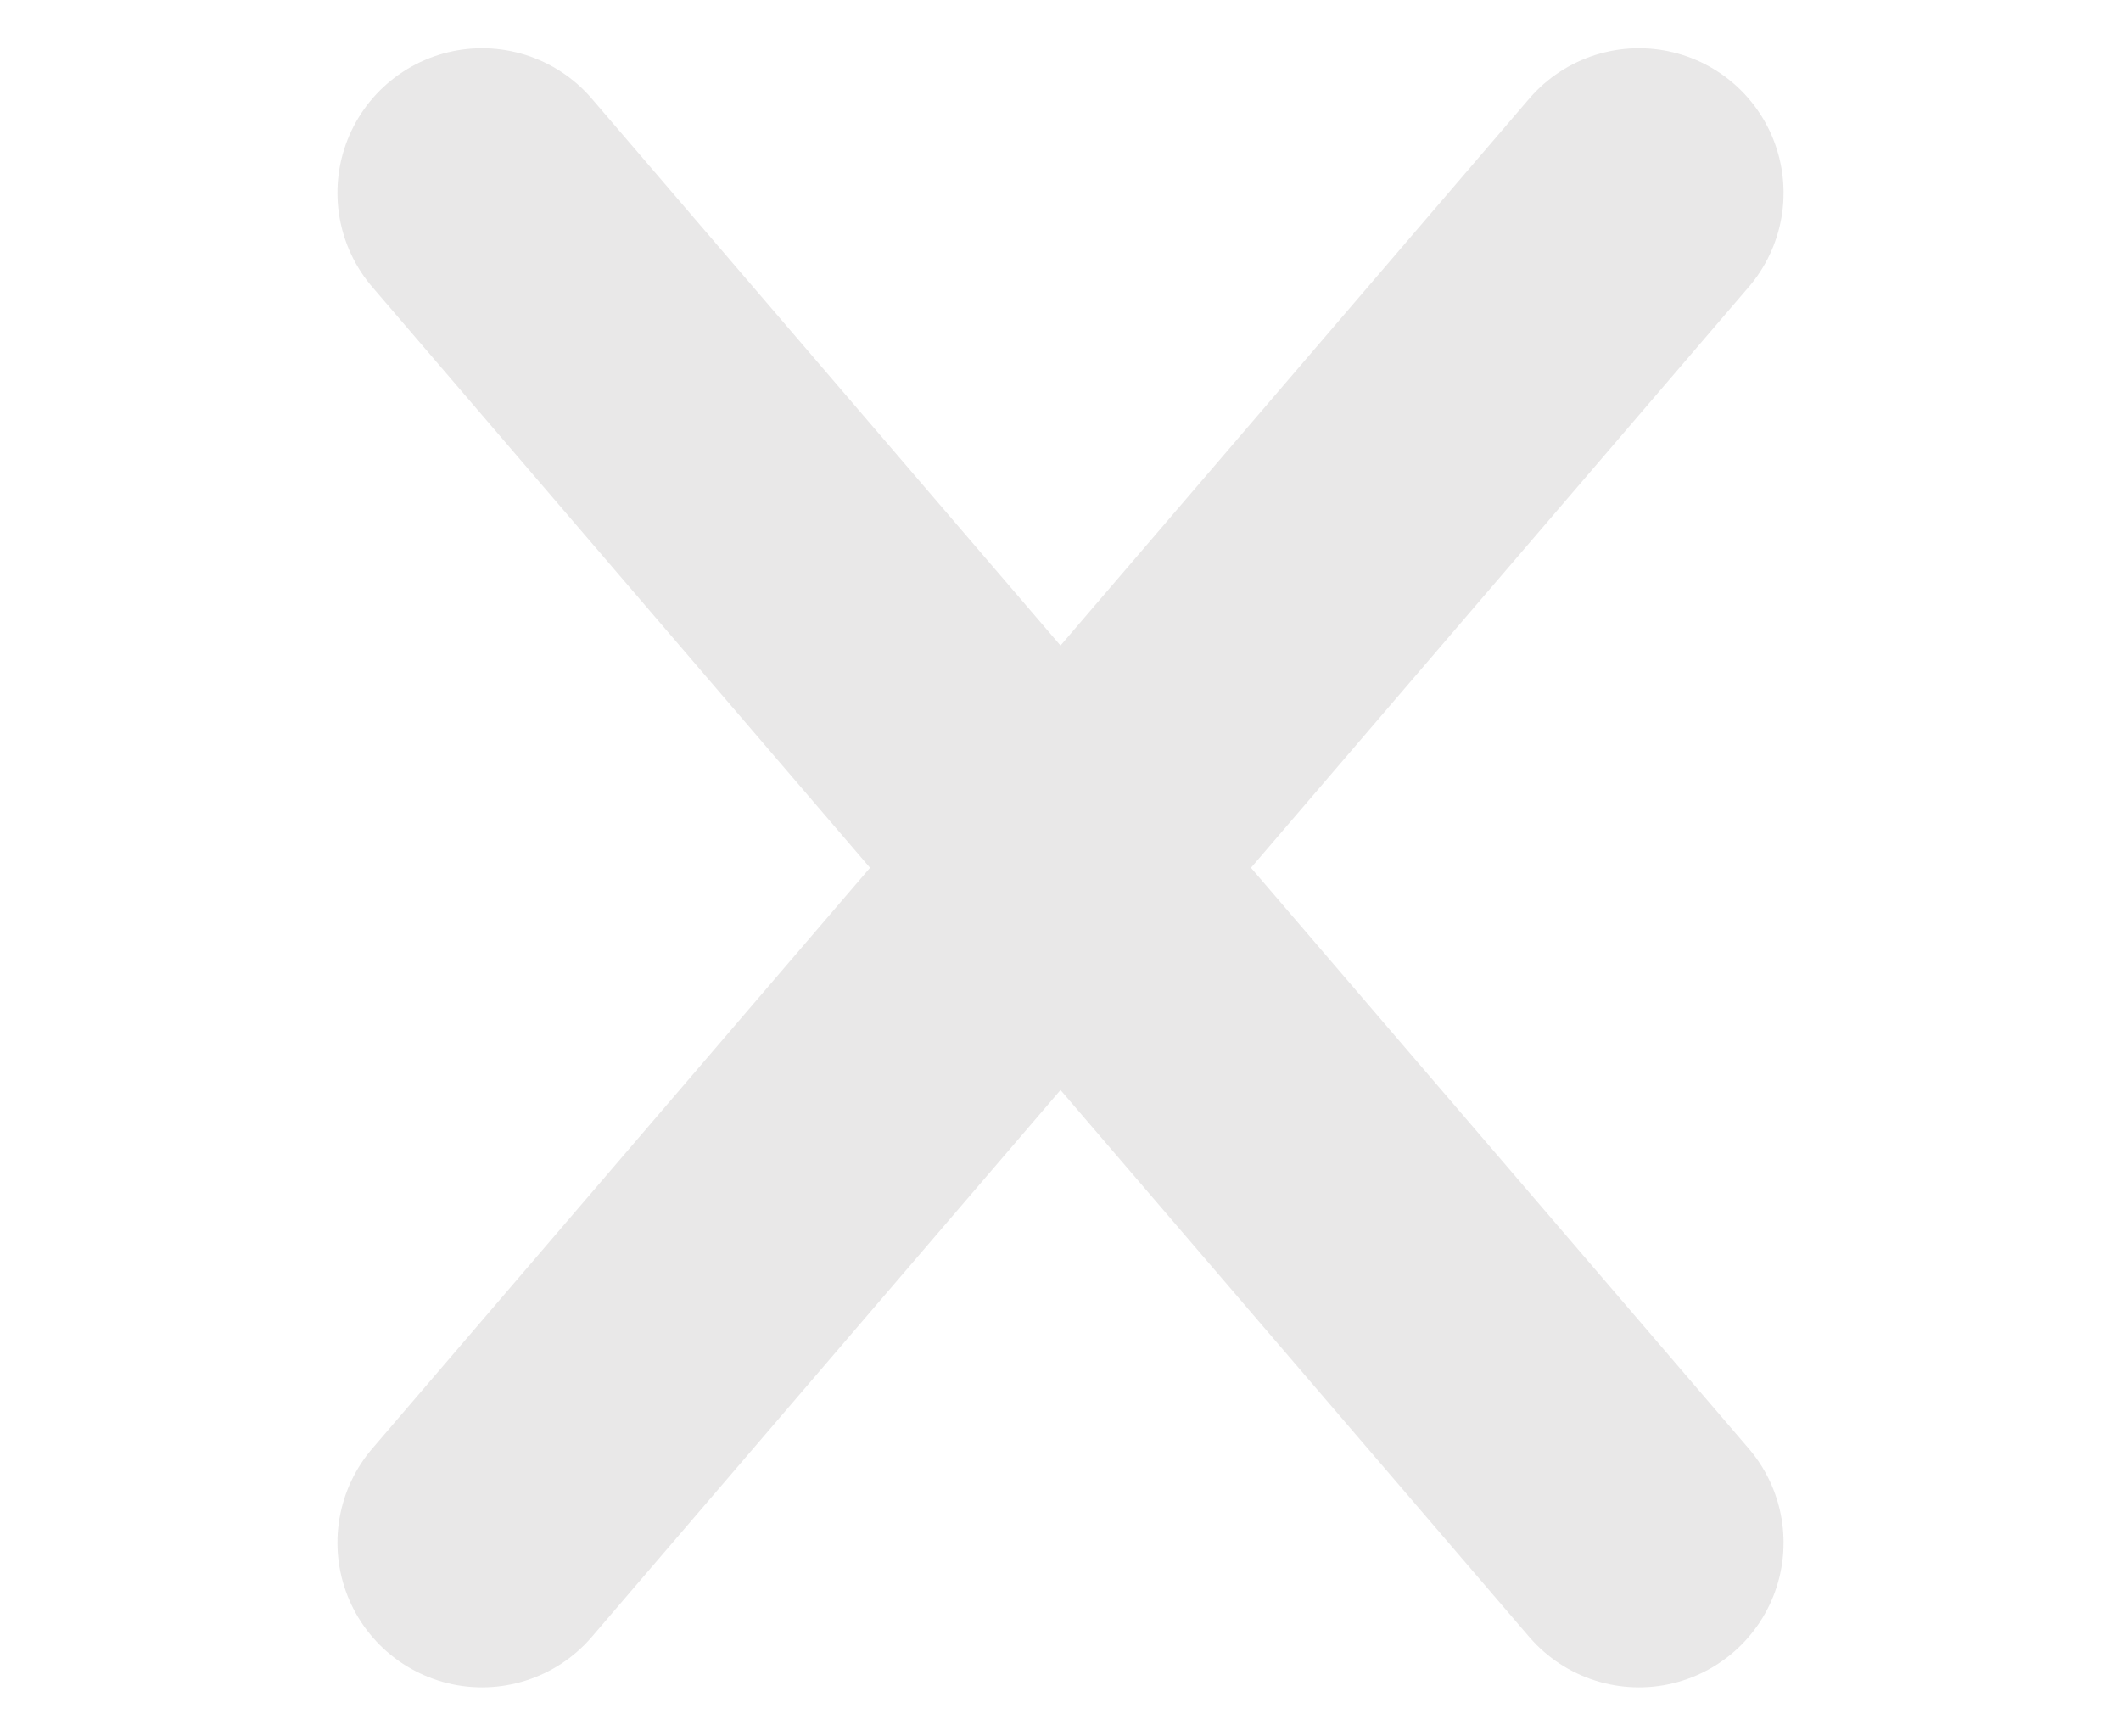
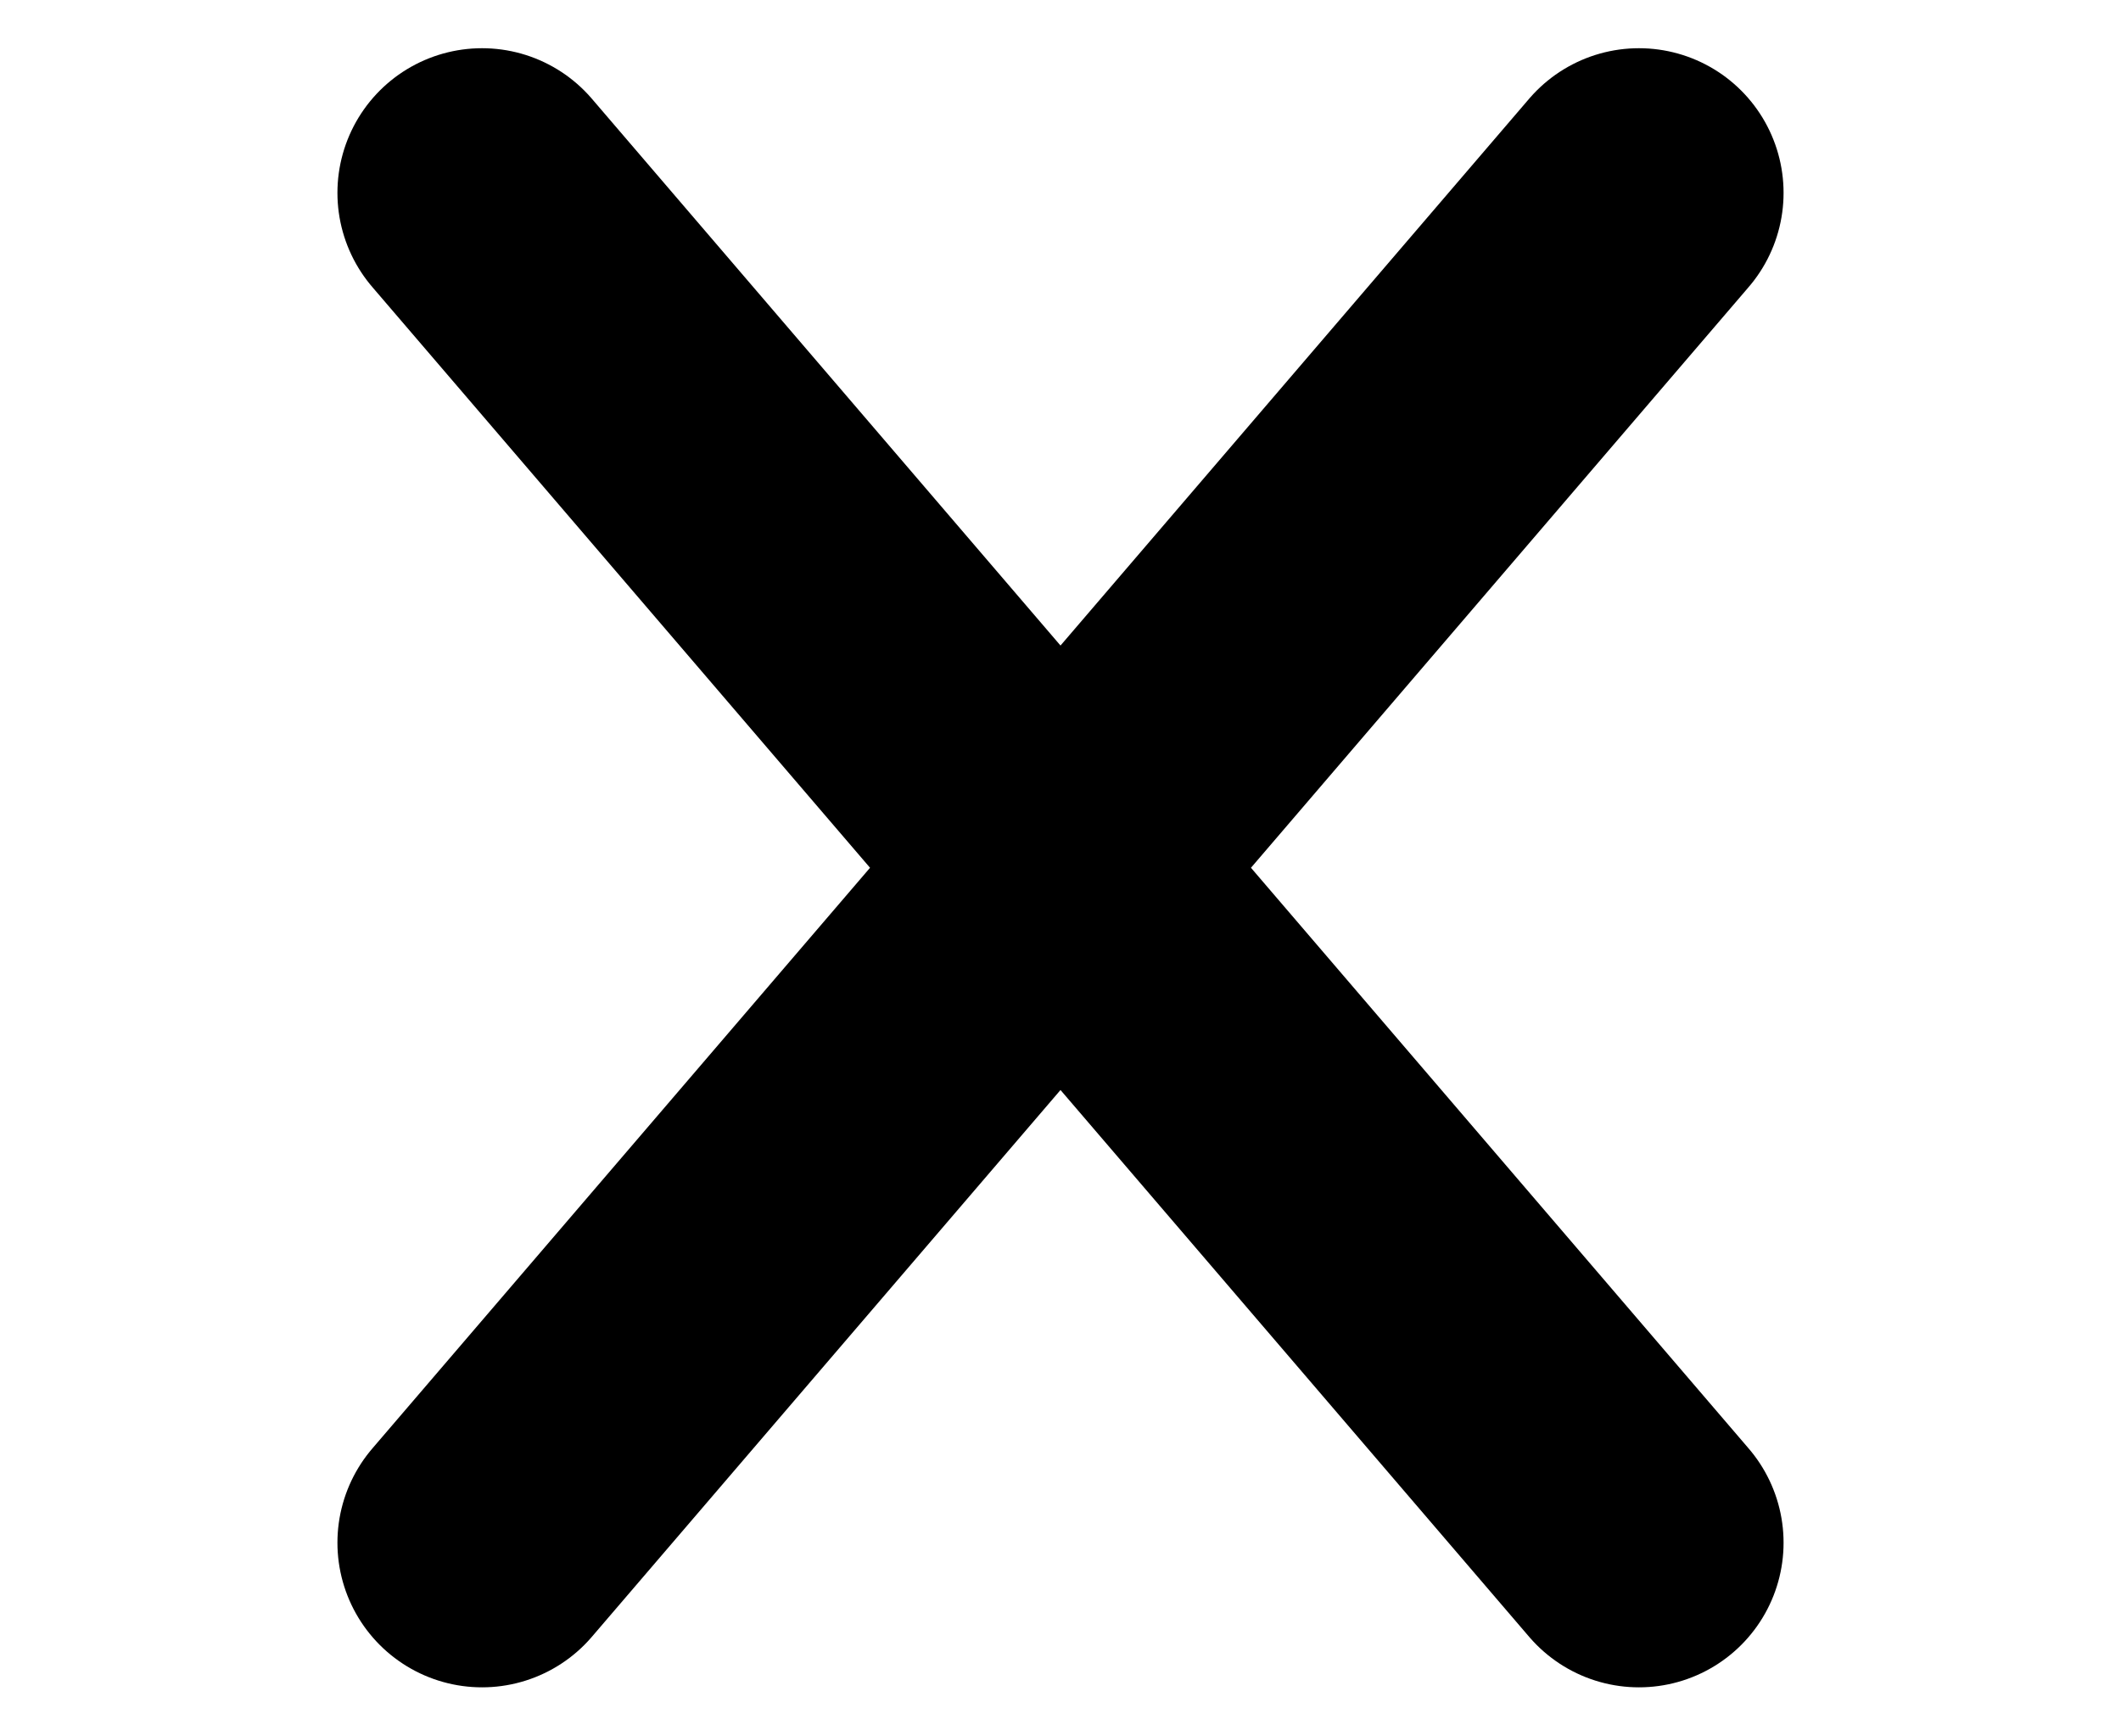
<svg xmlns="http://www.w3.org/2000/svg" width="22" height="18" viewBox="0 0 22 18" fill="none">
-   <path d="M5 16L17 2M5 2L17 16" stroke="#E1E0E0" stroke-opacity="0.75" stroke-width="3" stroke-linecap="round" stroke-linejoin="round" />
+   <path d="M5 16L17 2M5 2L17 16" stroke="currentColor" stroke-width="3" stroke-linecap="round" stroke-linejoin="round" />
</svg>
